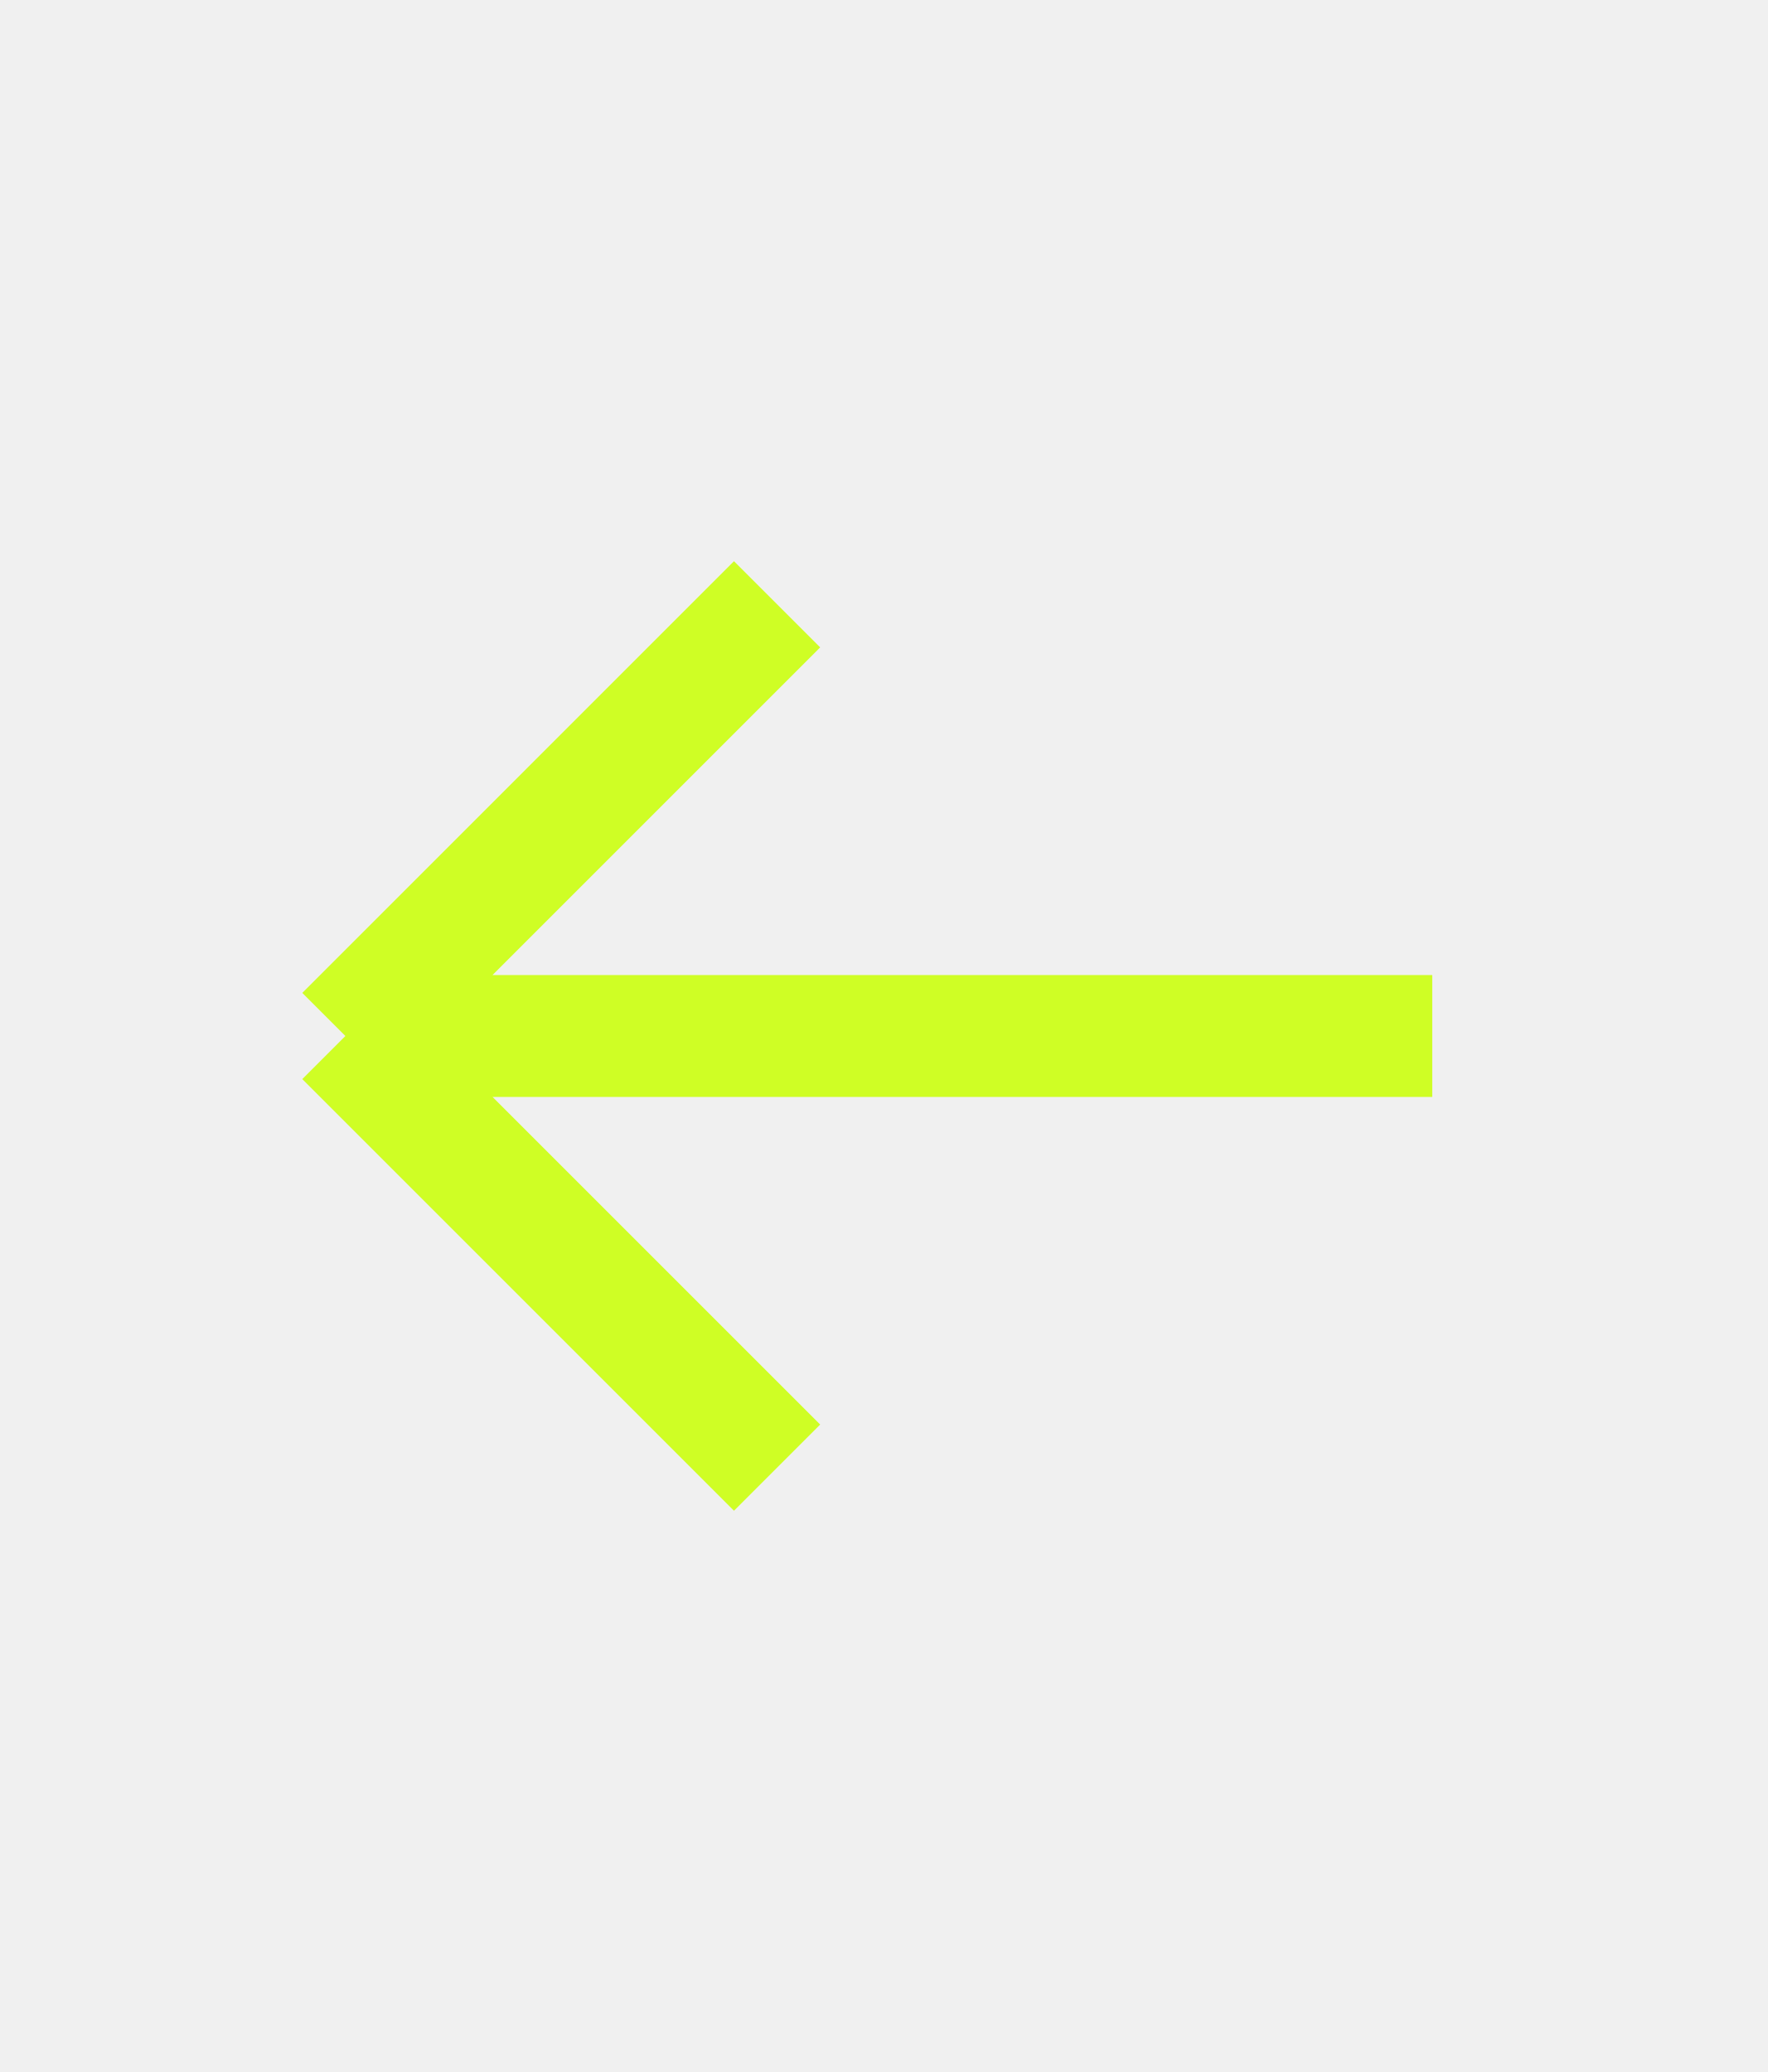
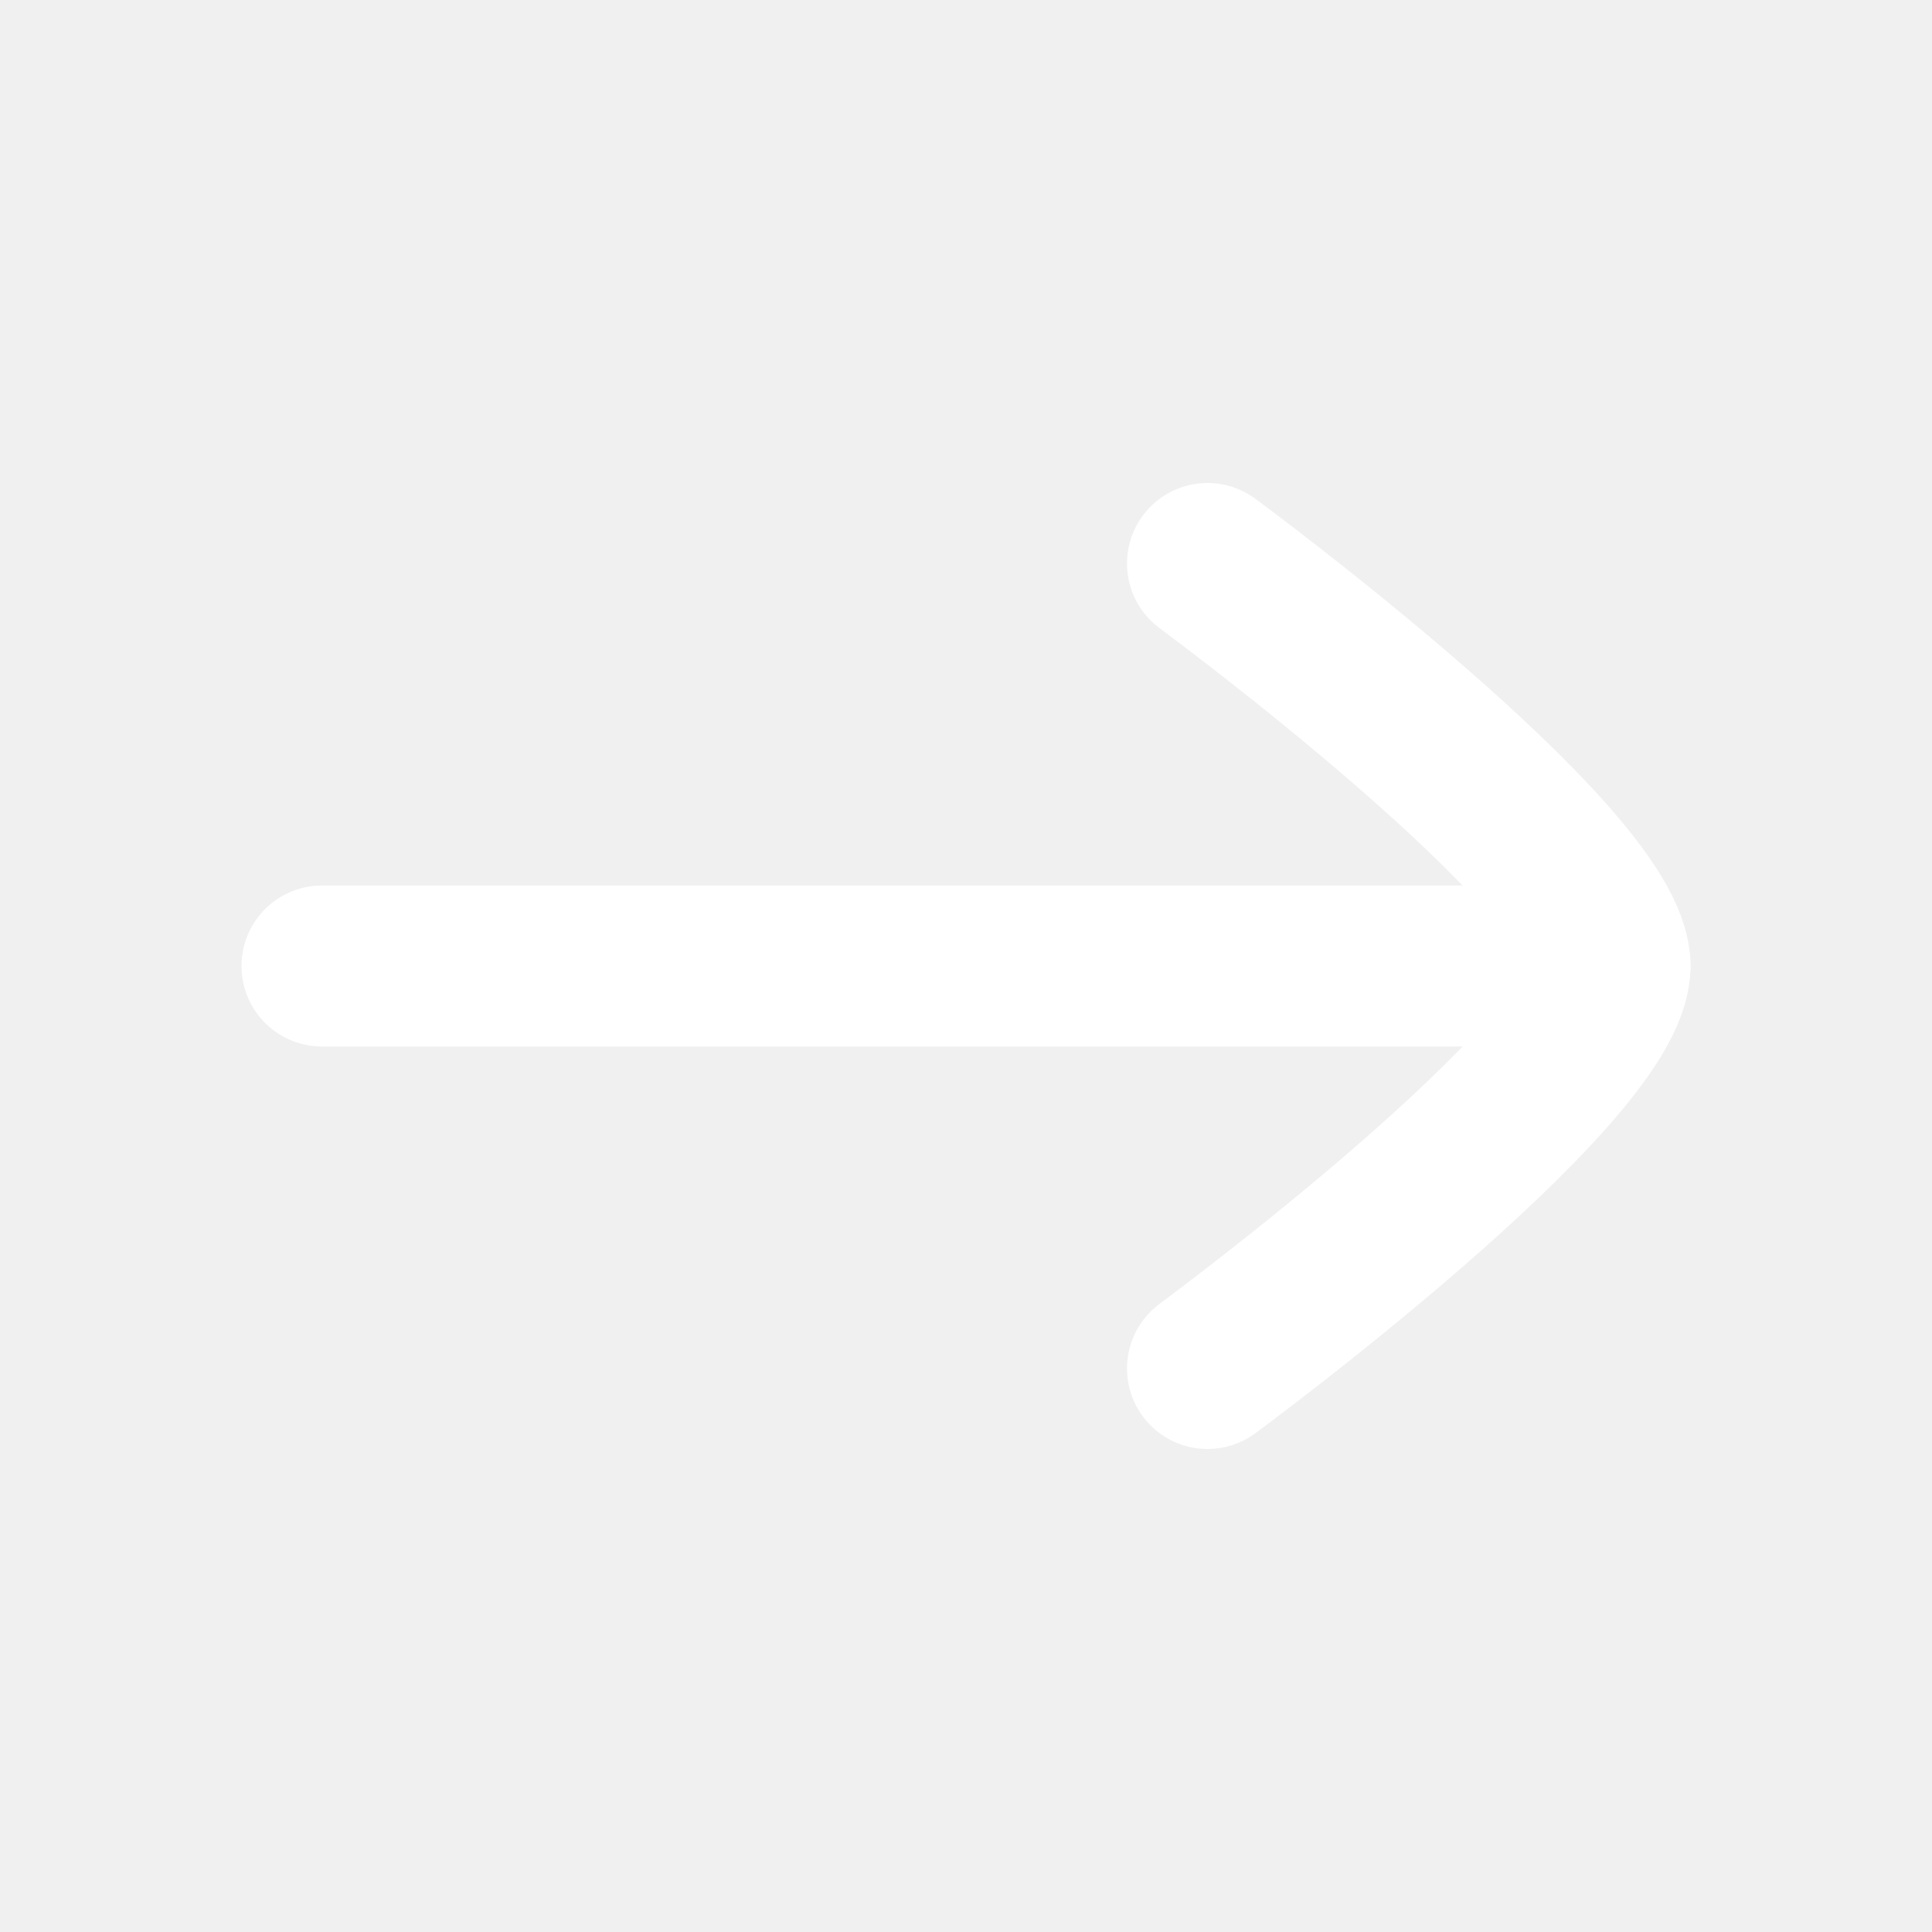
- <svg xmlns="http://www.w3.org/2000/svg" width="29" height="34" viewBox="0 0 29 34" fill="none">
-   <path d="M5.667 17L23.5 17M5.667 17L12.75 24.083M5.667 17L12.75 9.916" stroke="#CFFE25" stroke-width="2" />
+ <svg xmlns="http://www.w3.org/2000/svg" width="24" height="24" viewBox="0 0 24 24" fill="none">
+   <path d="M20 12L4 12" stroke="white" stroke-width="2" stroke-linecap="round" stroke-linejoin="round" />
+   <path d="M15 17C15 17 20 13.318 20 12C20 10.682 15 7 15 7" stroke="white" stroke-width="2" stroke-linecap="round" stroke-linejoin="round" />
</svg>
